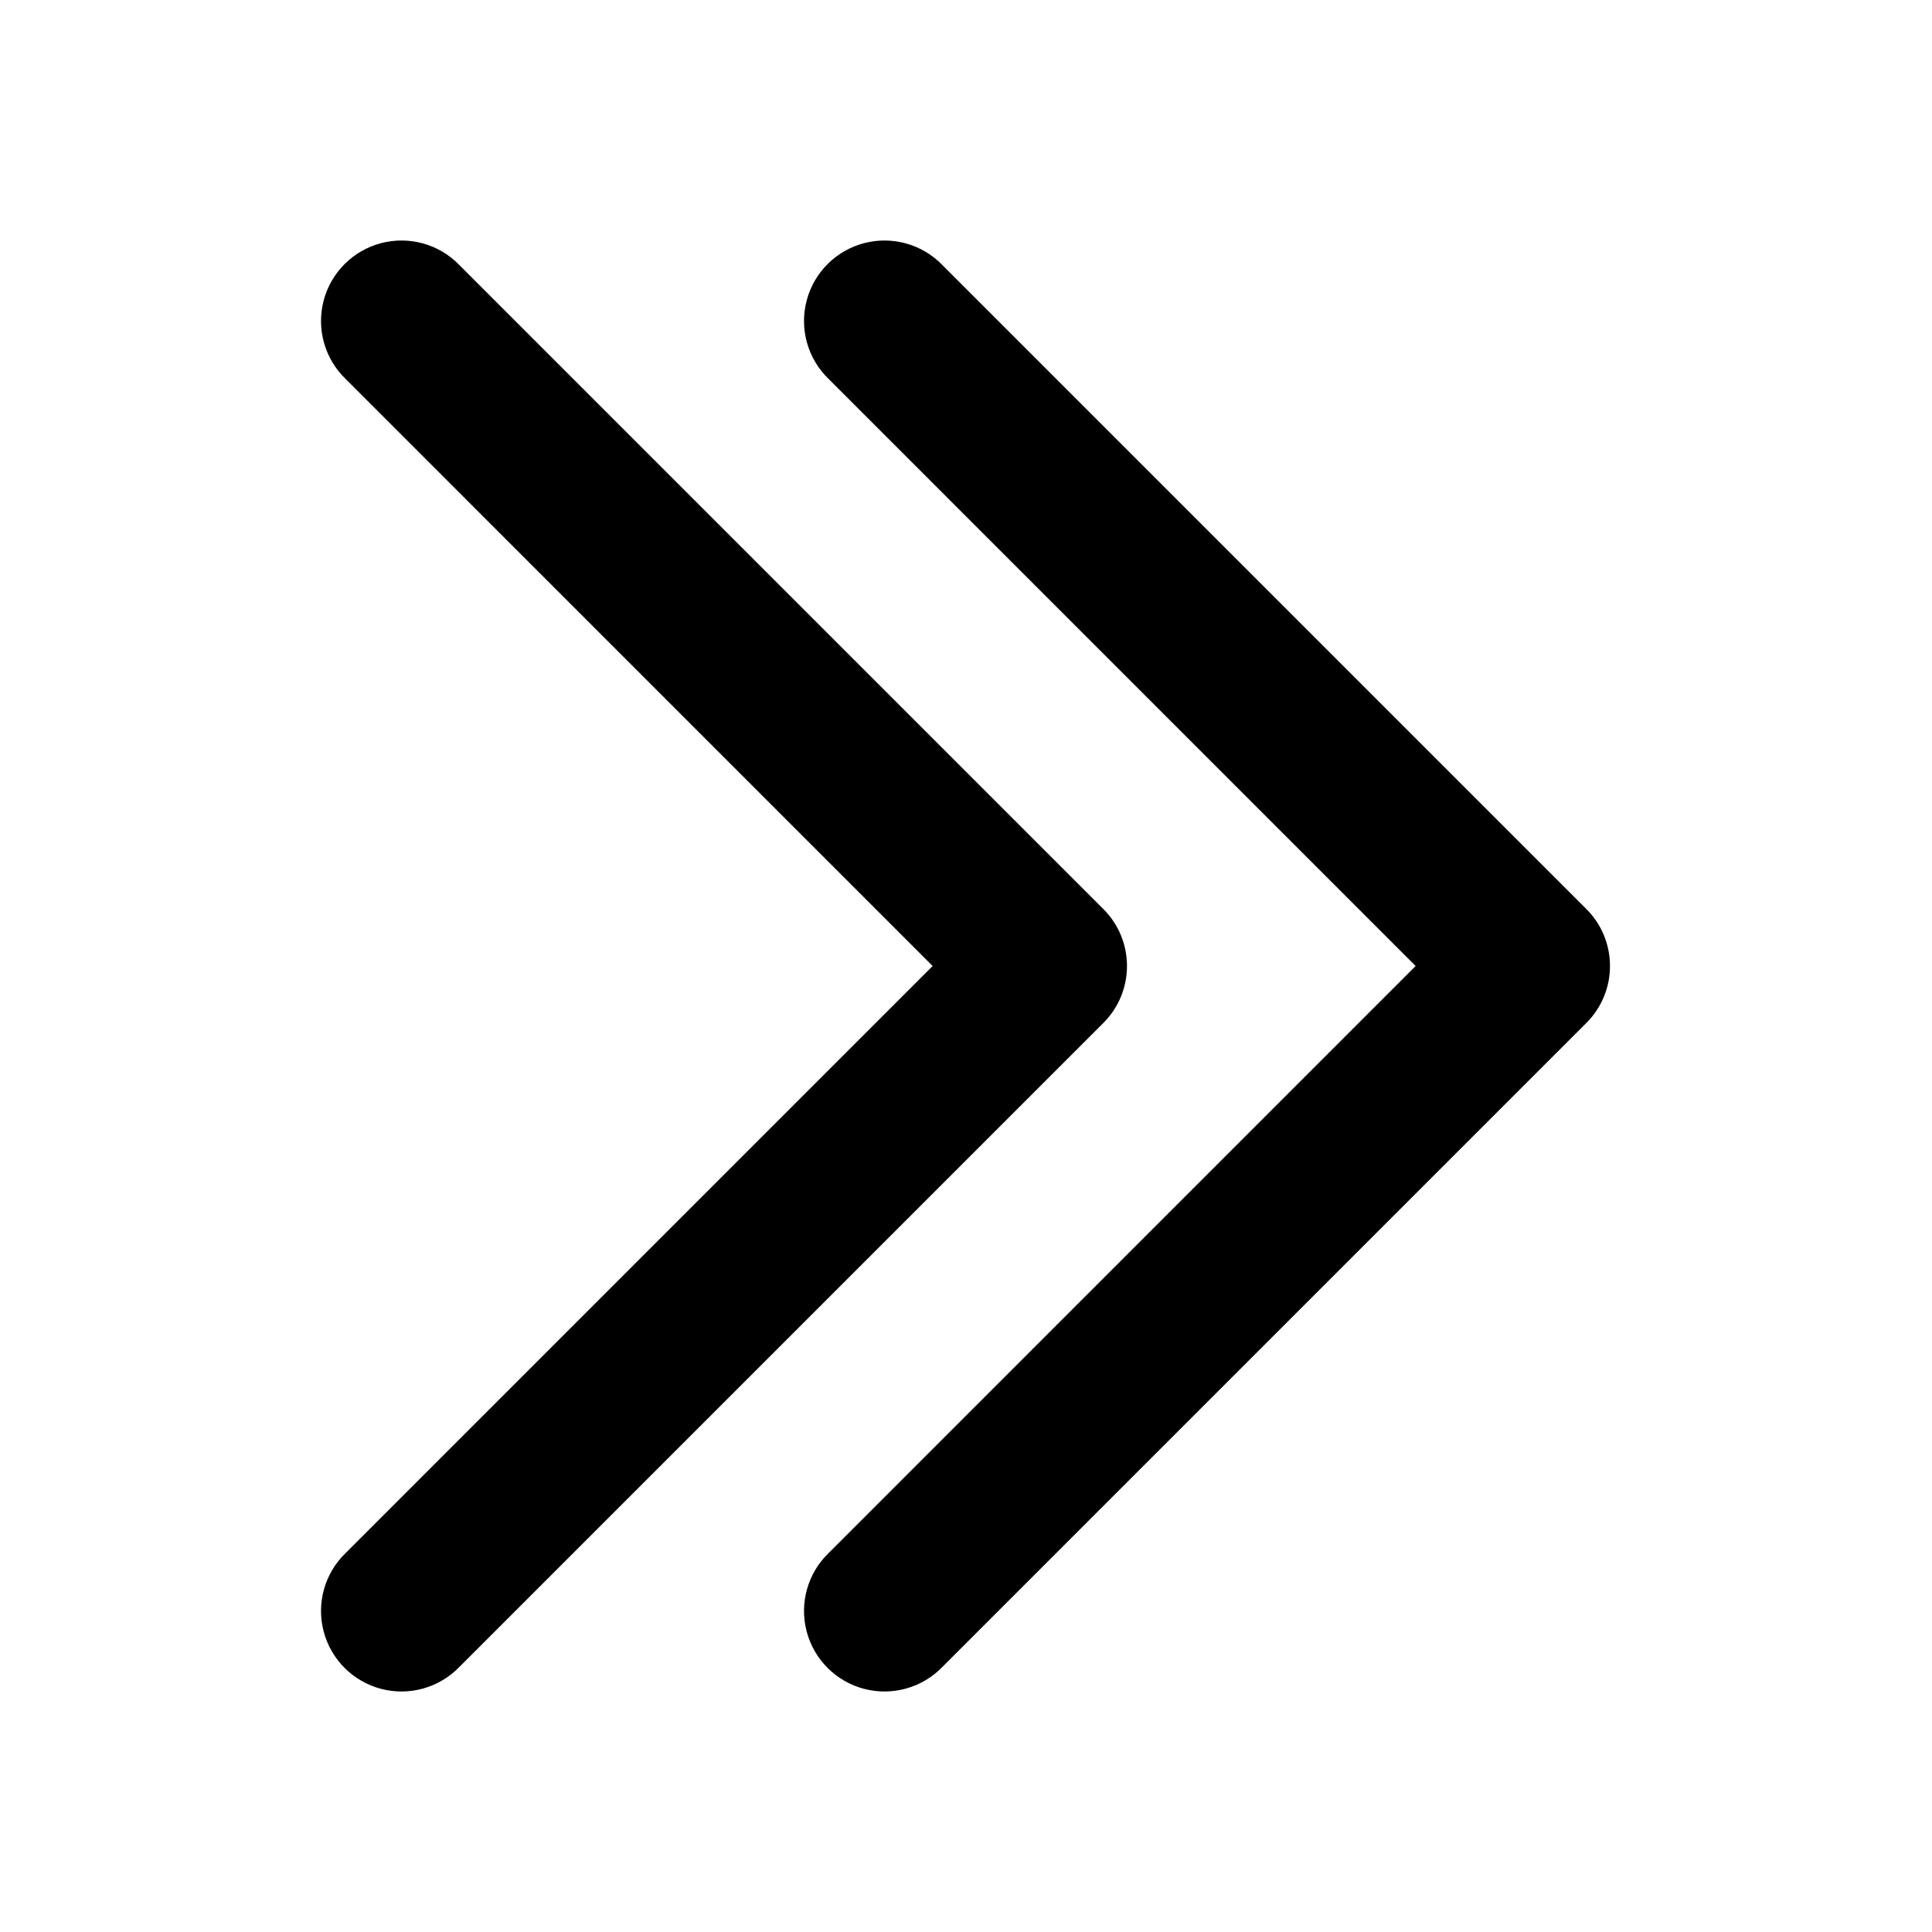
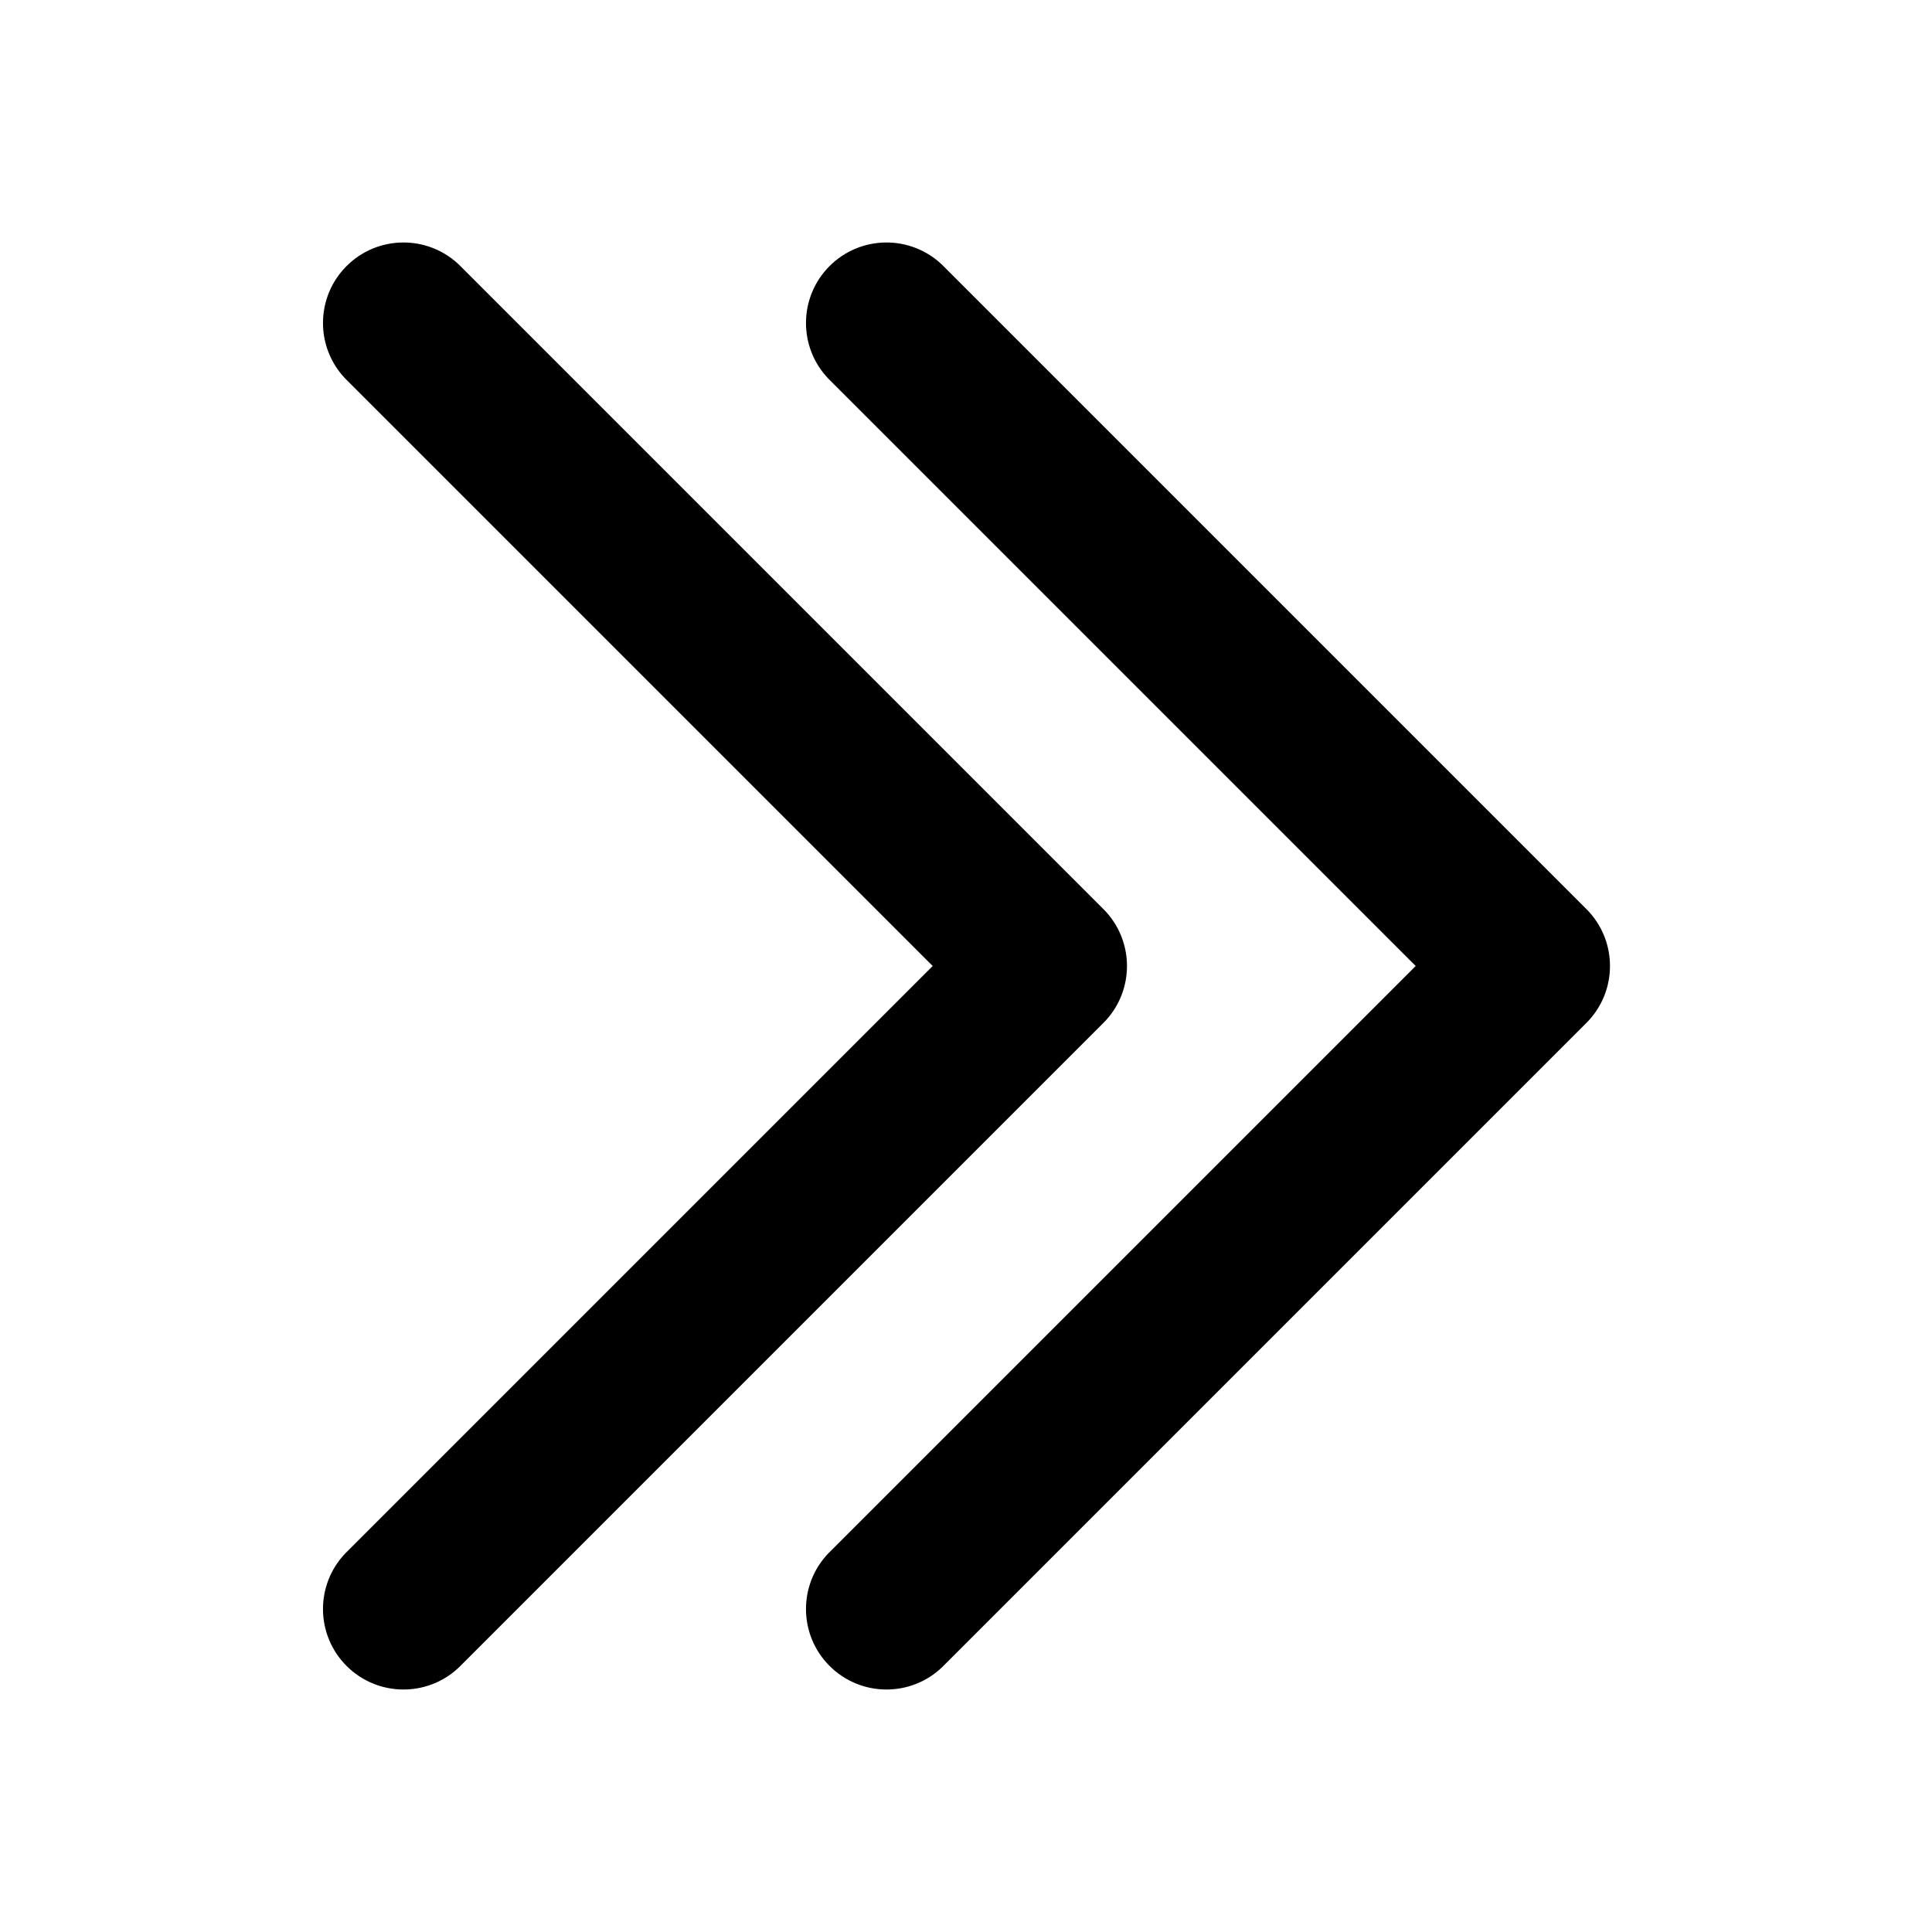
- <svg xmlns="http://www.w3.org/2000/svg" width="48" height="48" viewBox="0 0 48 48">
-   <path d="m39.414 22.586-16-16a2 2 0 1 0-2.828 2.828L35.171 24 20.586 38.586a2 2 0 1 0 2.828 2.828l16-16a2 2 0 0 0 0-2.828Z" />
-   <path d="m27.414 22.586-16-16a2 2 0 1 0-2.828 2.828L23.171 24 8.586 38.586a2 2 0 1 0 2.828 2.828l16-16a2 2 0 0 0 0-2.828Z" />
+ <svg width="24" height="24" viewBox="0 0 24 24">
+   <path d="M4.293 19.293a1 1 0 0 0 1.414 1.414l8-8a1 1 0 0 0 0-1.414l-8-8a1 1 0 0 0-1.414 1.414L11.586 12l-7.293 7.293Z" />
+   <path d="M10.293 19.293a1 1 0 0 0 1.414 1.414l8-8a1 1 0 0 0 0-1.414l-8-8a1 1 0 0 0-1.414 1.414L17.586 12l-7.293 7.293Z" />
</svg>
